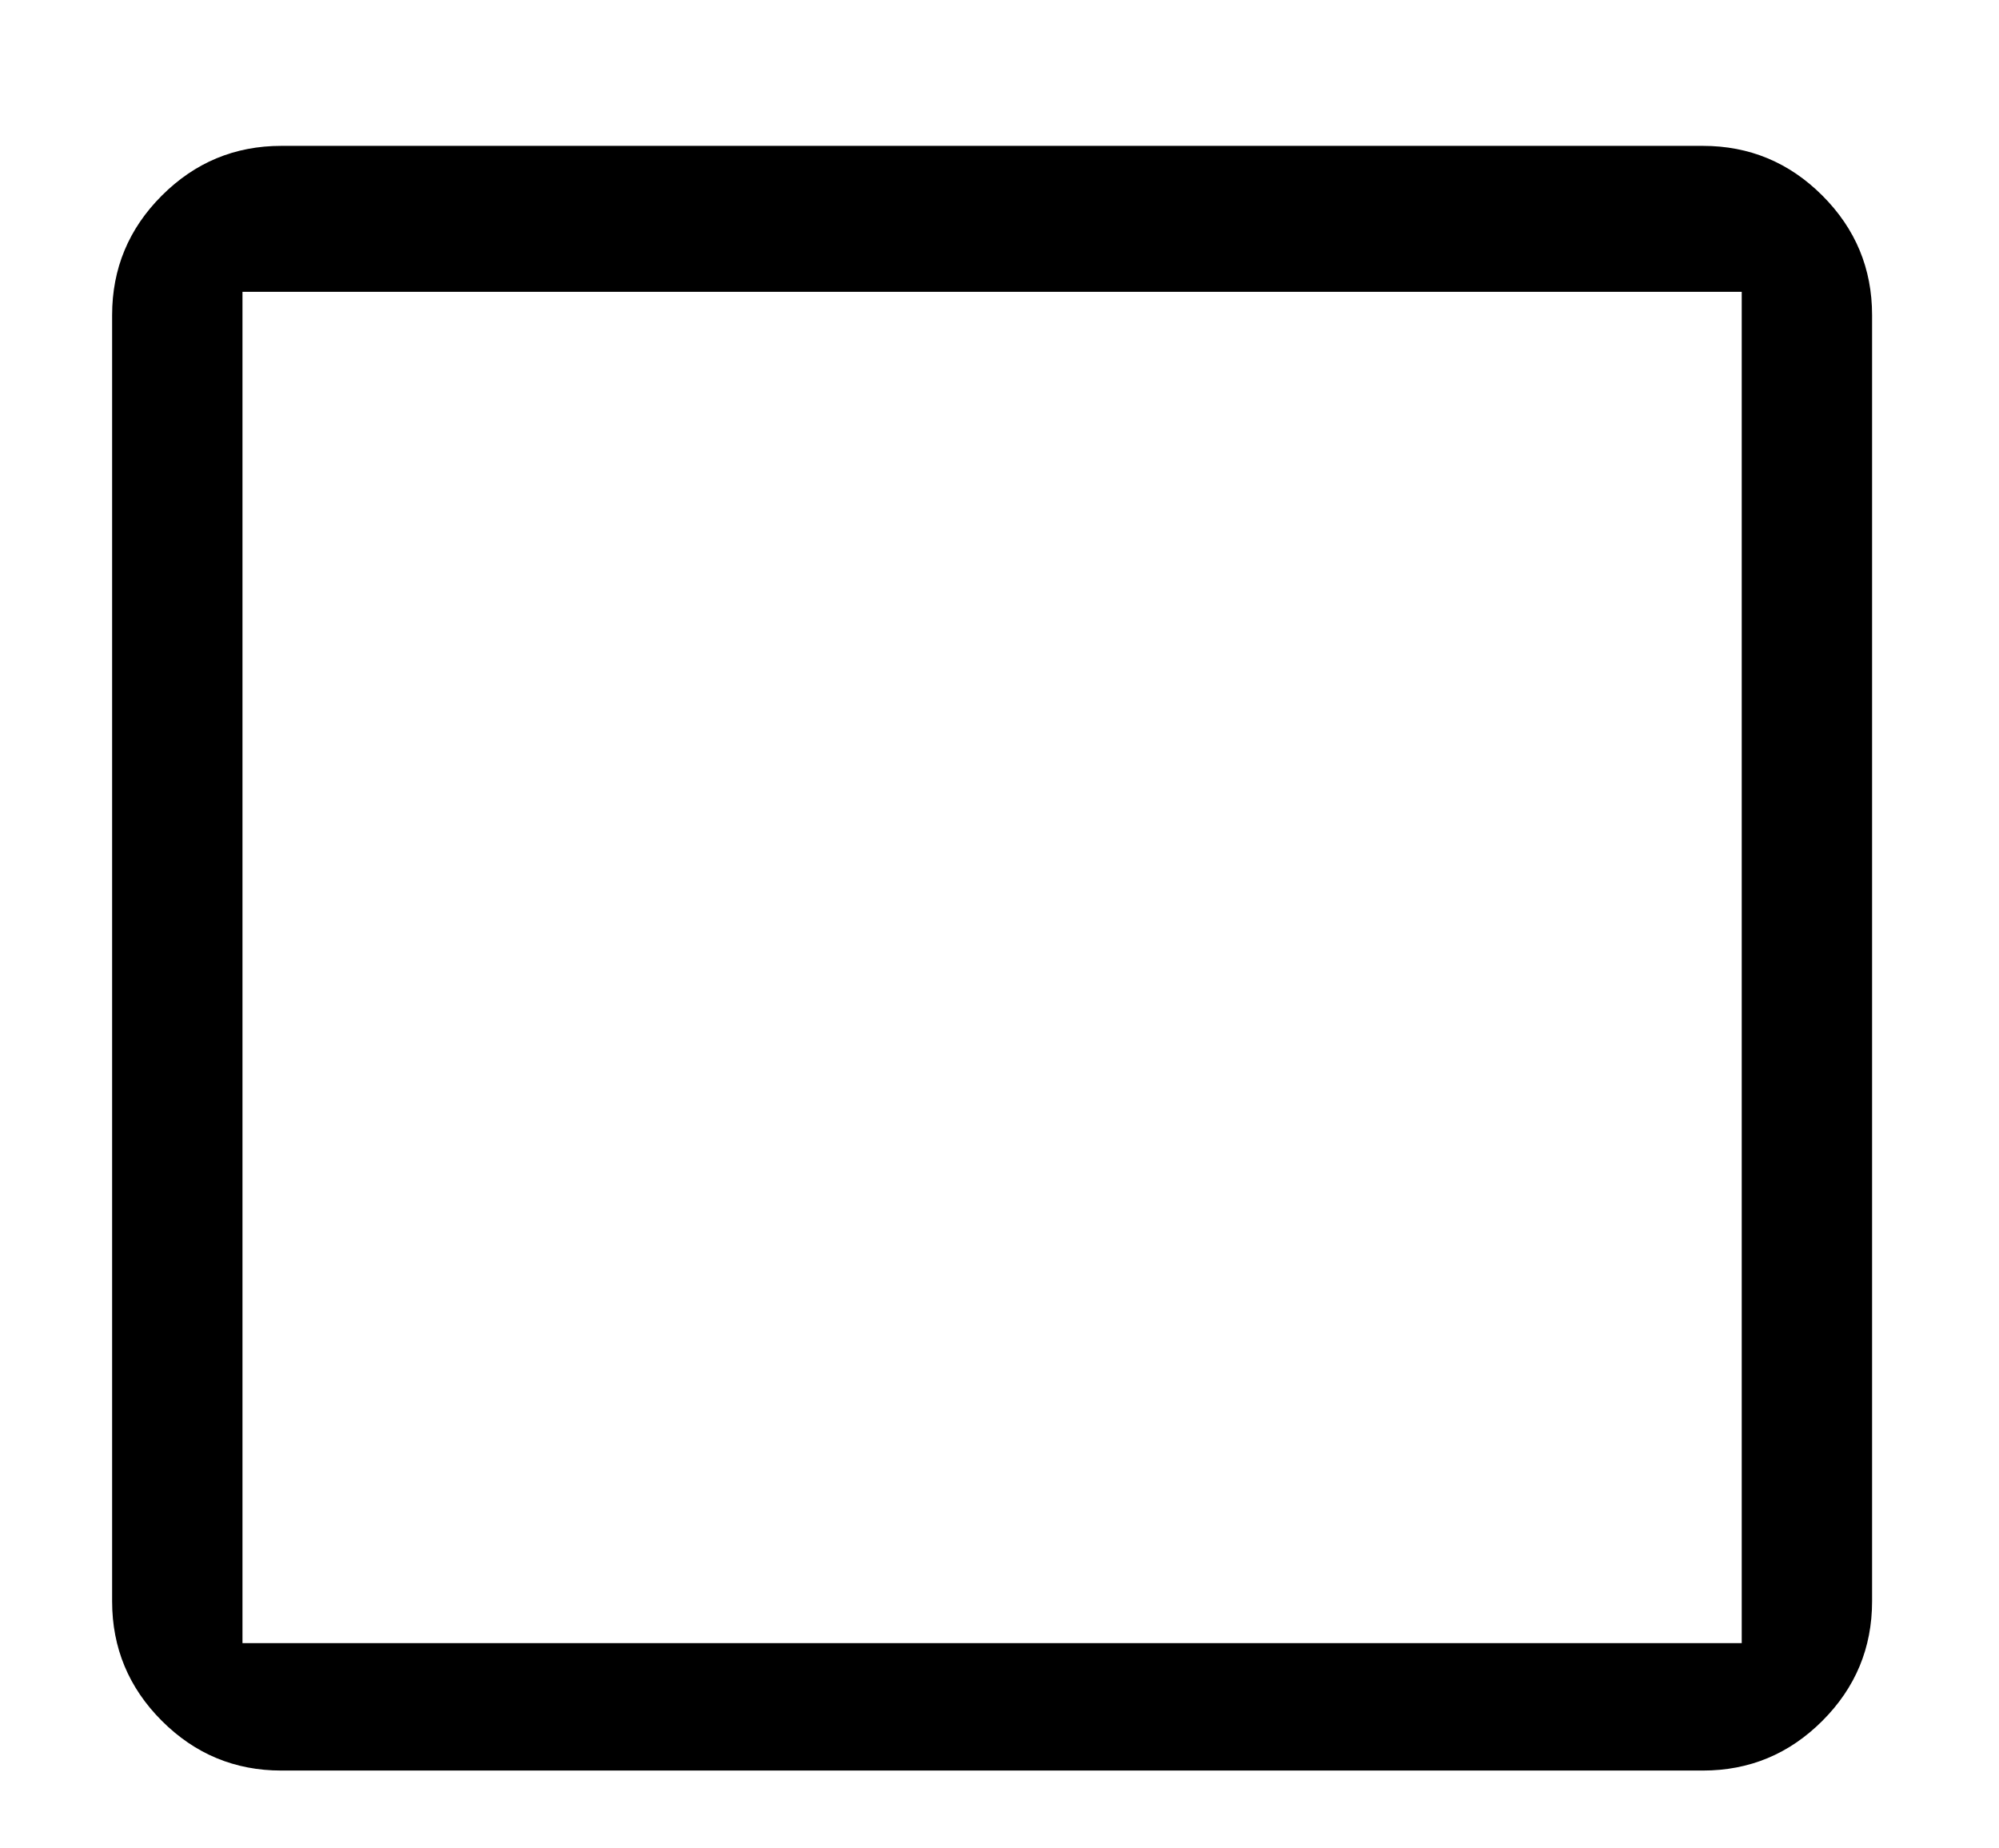
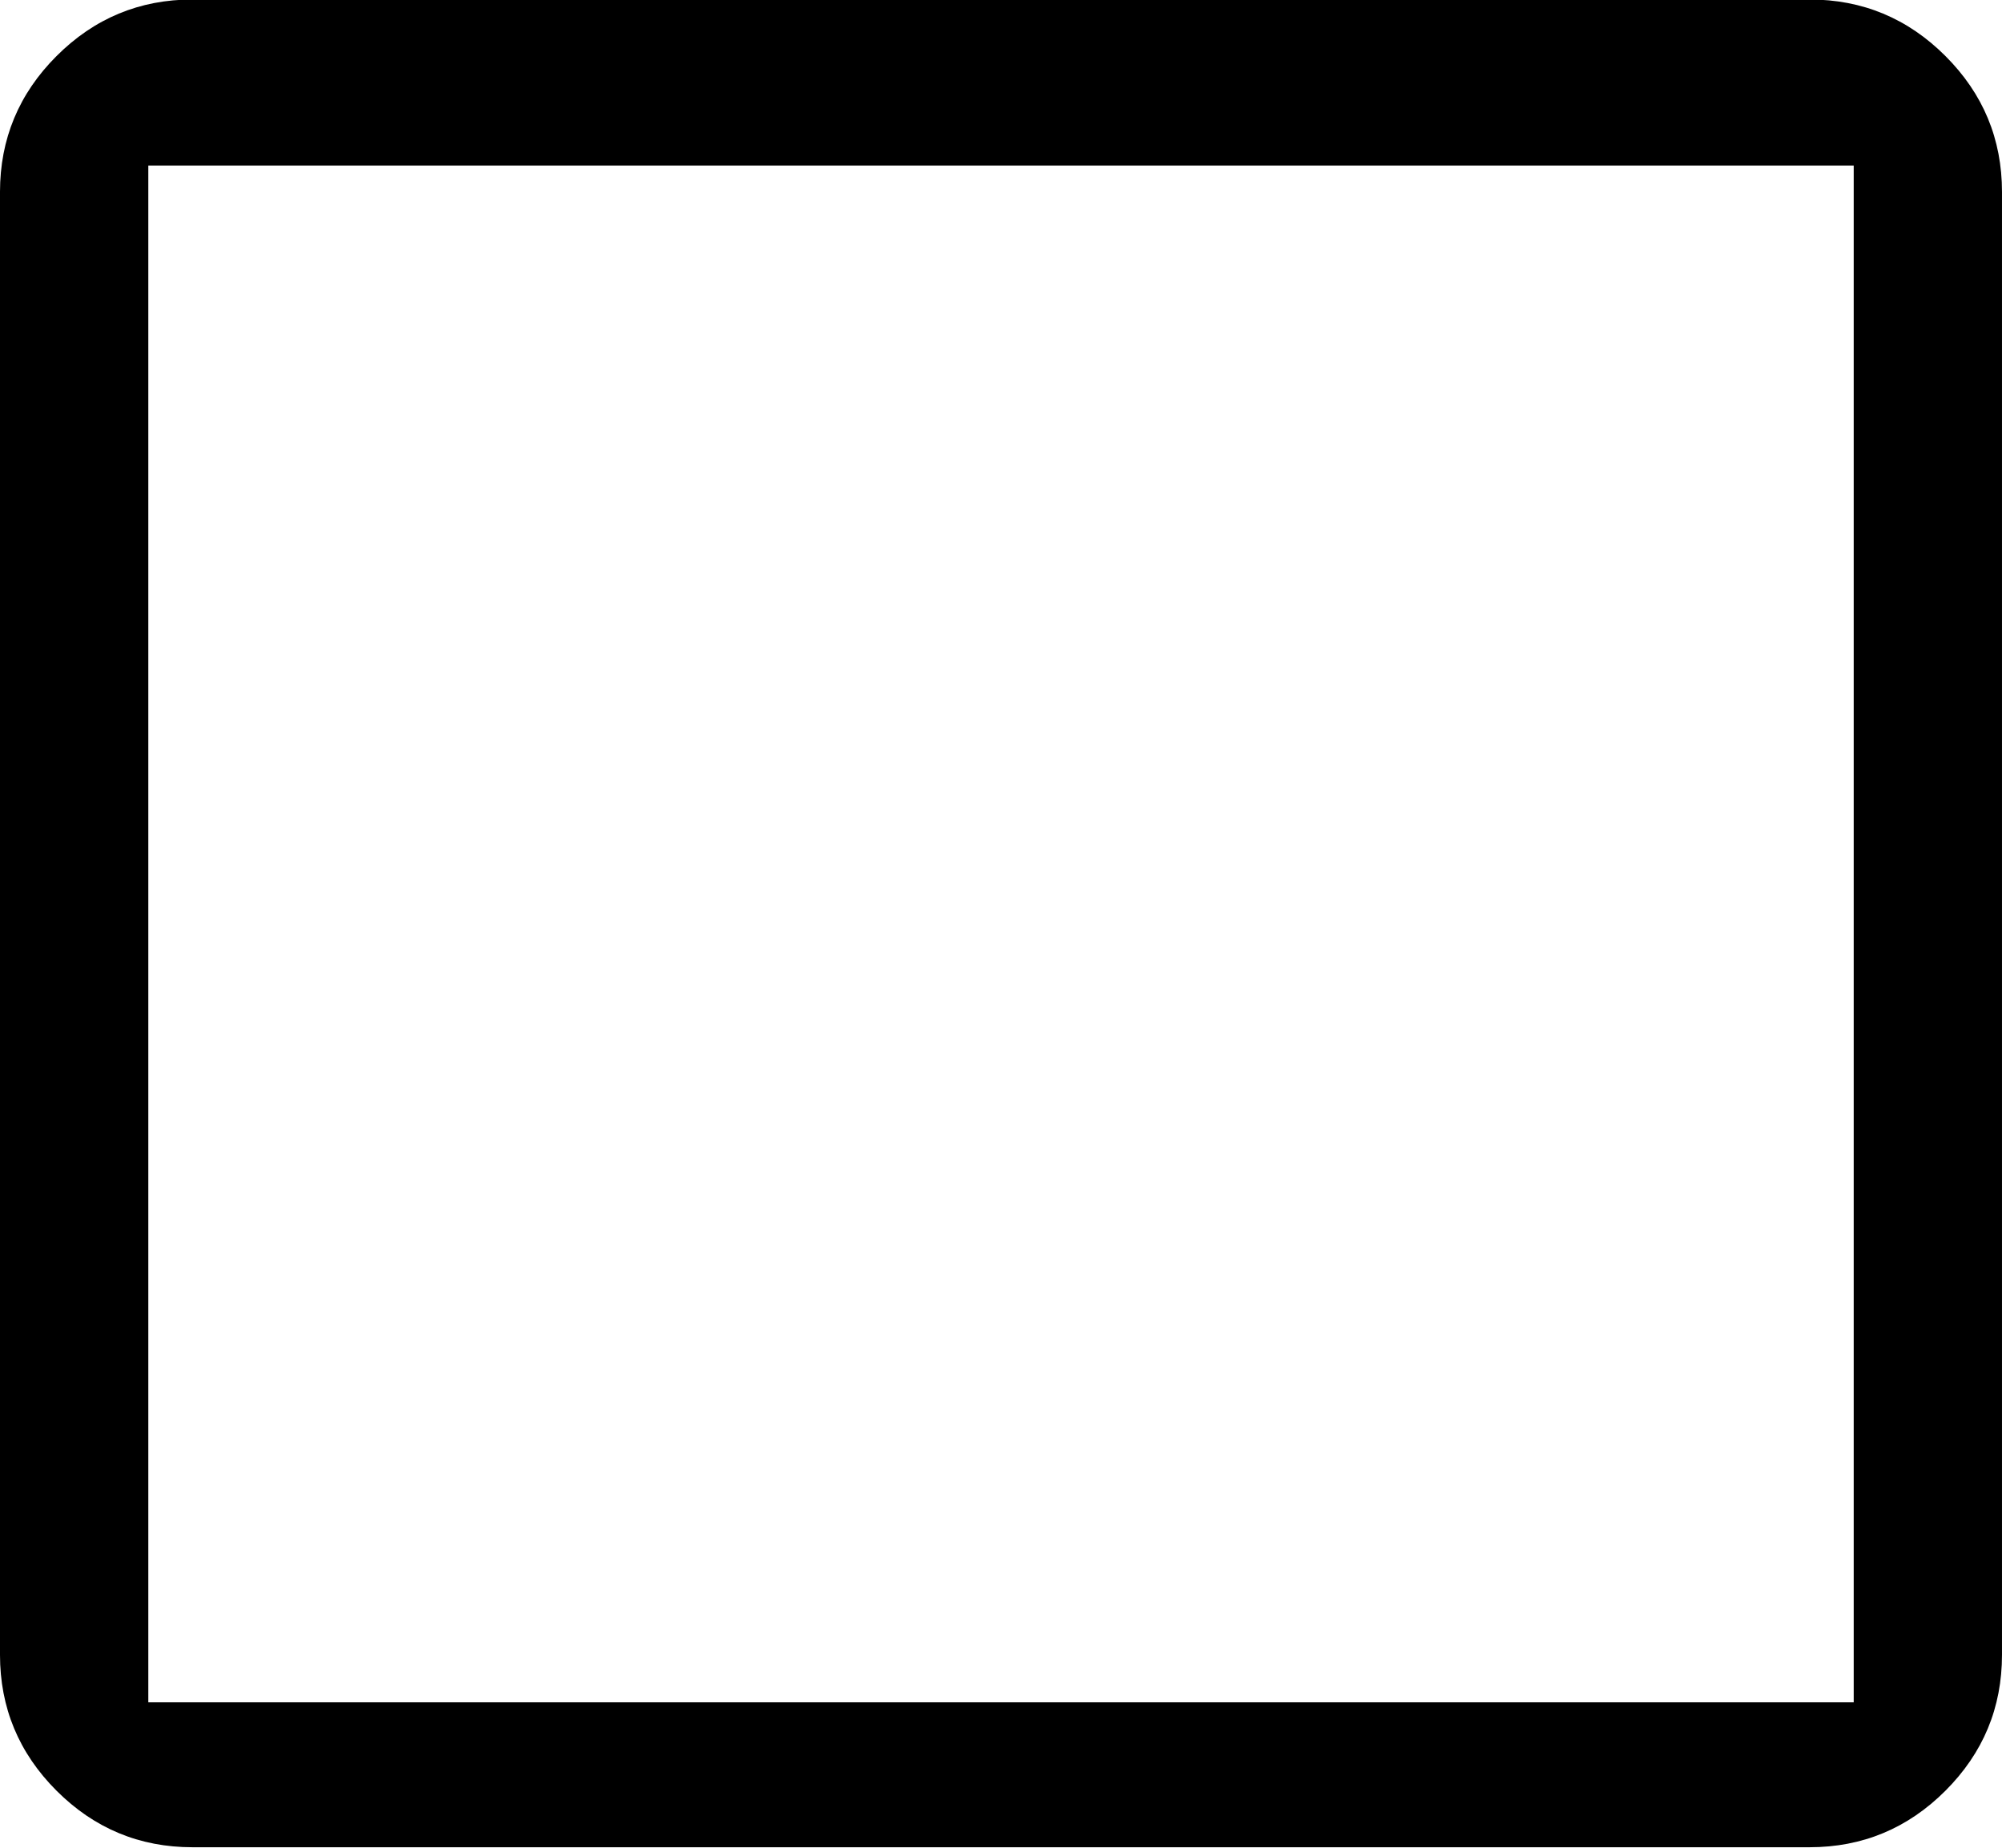
- <svg xmlns="http://www.w3.org/2000/svg" width="476px" height="440px" viewBox="-30 -30 540 482" version="1.1">
-   <path d="M462.286,14.25 C453.333,5.298 442.571,0.822 430,0.822 L46,0.822 C33.429,0.822 22.667,5.298 13.716,14.25 C4.764,23.202 0.287,33.964 0.287,46.535 L0.287,393.963 C0.287,406.535 4.764,417.297 13.716,426.249 C22.667,435.201 33.429,439.677 46,439.677 L430,439.677 C442.572,439.677 453.334,435.202 462.286,426.249 C471.238,417.296 475.714,406.534 475.714,393.963 L475.714,46.535 C475.714,33.964 471.239,23.202 462.286,14.25 Z M440.501,405.25 L35.501,405.25 L35.501,40.25 L440.501,40.25 L440.501,405.25 Z" id="Shape" />
+ <svg xmlns="http://www.w3.org/2000/svg" width="469.34" height="433.23" version="1.1" viewBox="0 0 532.44 474.58">
+   <path id="Shape" d="m517.4 6.458c-10.027-10.025-22.079-15.038-36.158-15.038h-430.05c-14.078 0-26.131 5.013-36.155 15.038-10.025 10.025-15.039 22.078-15.039 36.156v389.09c0 14.08 5.014 26.132 15.039 36.158 10.024 10.025 22.077 15.038 36.155 15.038h430.05c14.08 0 26.132-5.012 36.158-15.038 10.025-10.027 15.038-22.079 15.038-36.158v-389.09c0-14.078-5.012-26.131-15.038-36.156zm-24.397 437.89h-453.56v-408.77h453.56z" stroke-width="1.12" />
</svg>
